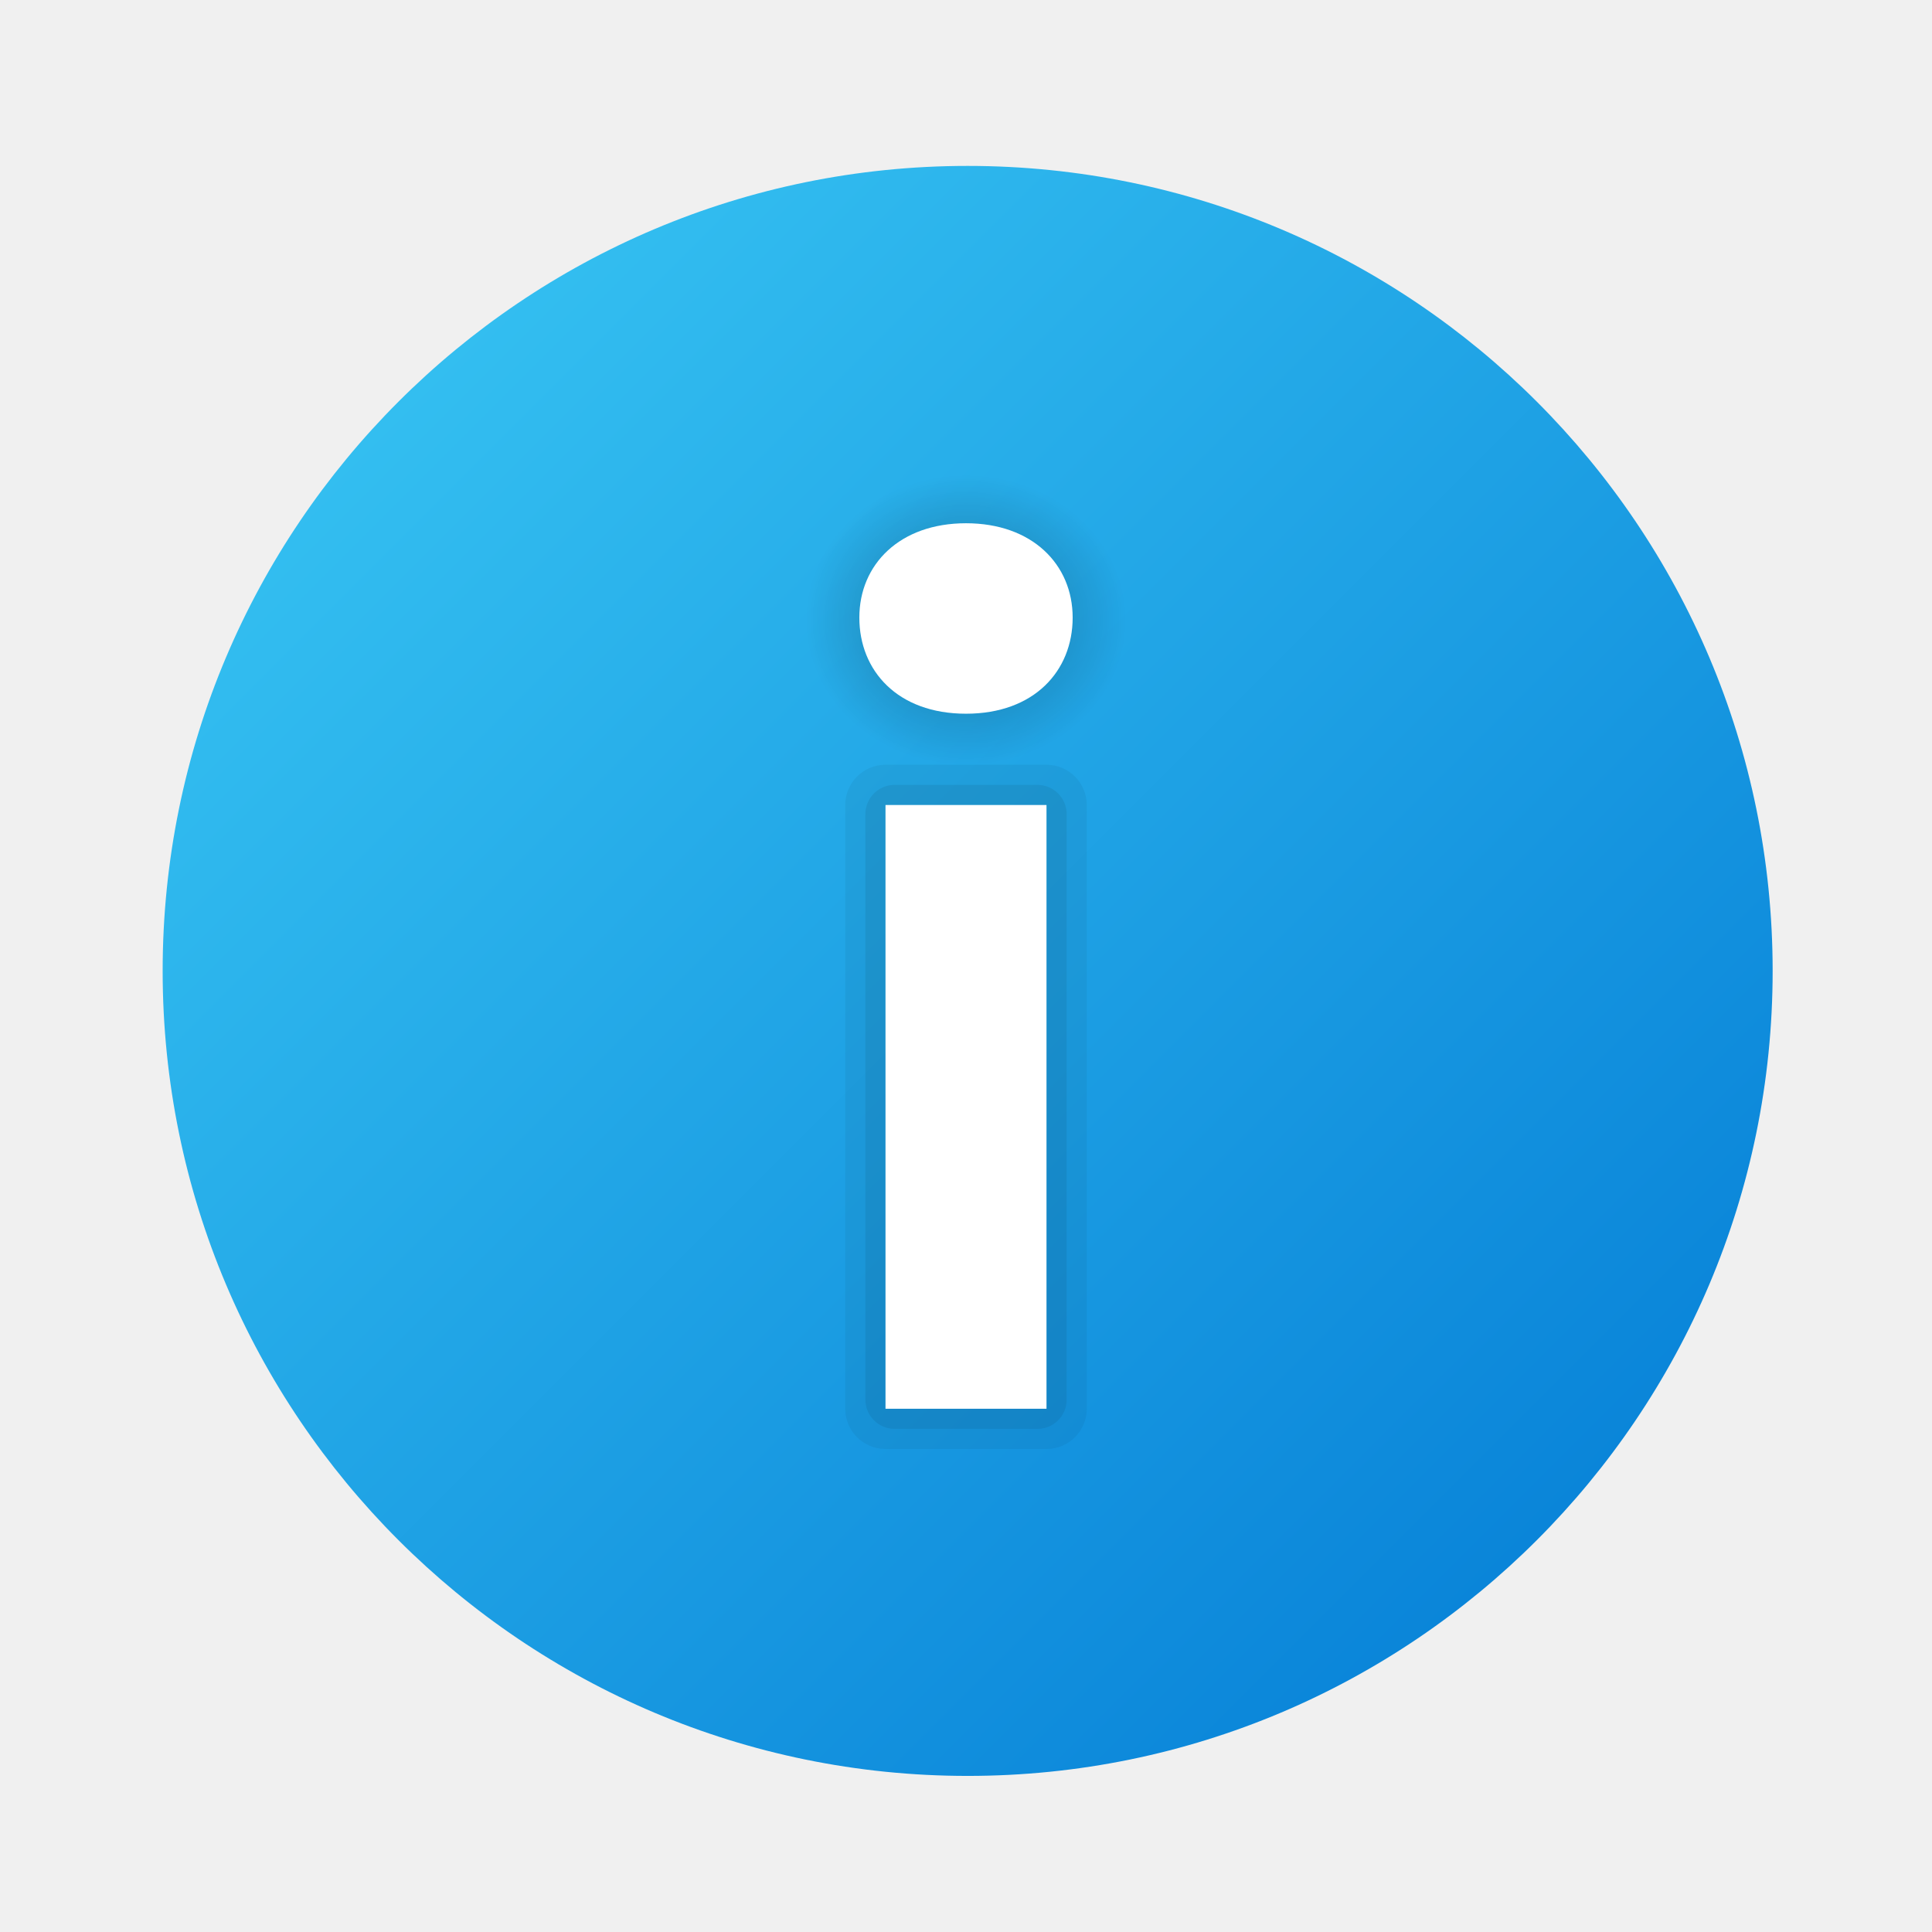
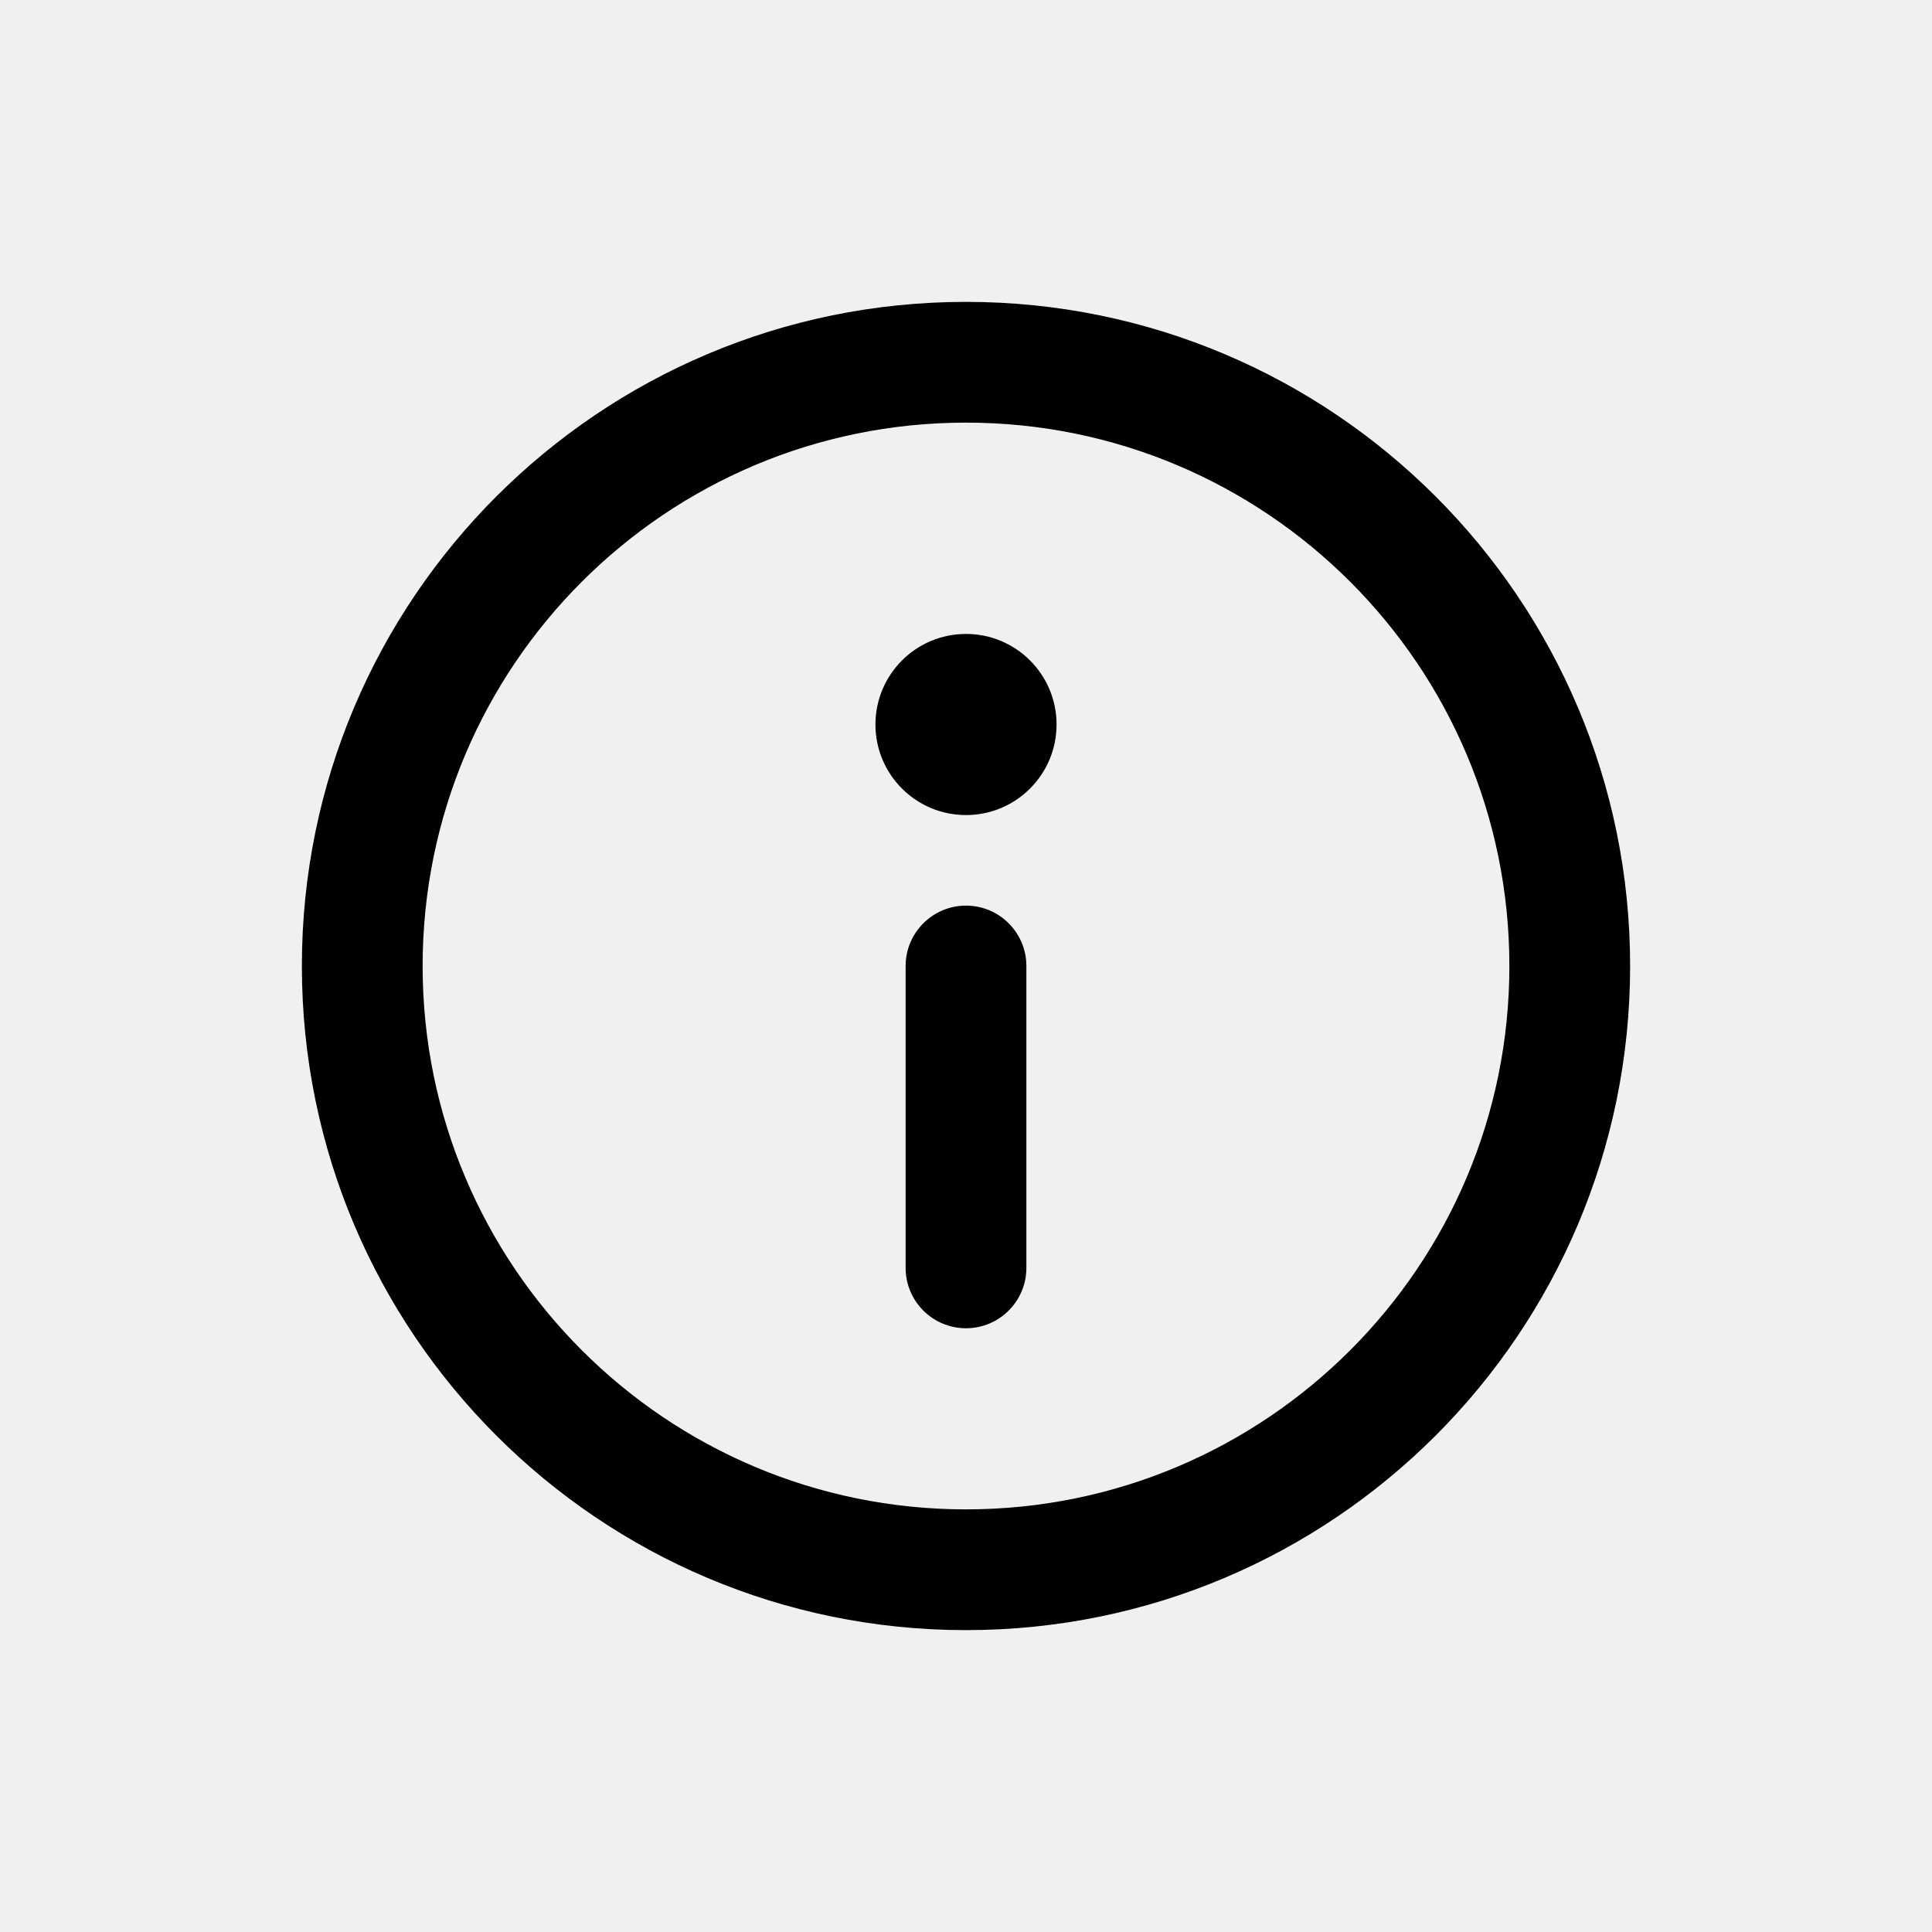
- <svg xmlns="http://www.w3.org/2000/svg" x="0px" y="0px" width="20" height="20" viewBox="0 0 48 48">
-   <linearGradient id="Z3eIuf5QY2EetuA~FfDd6a_VQOfeAx5KWTK_gr1" x1="9.899" x2="38.183" y1="9.98" y2="38.264" gradientUnits="userSpaceOnUse">
-     <stop offset="0" stop-color="#33bef0" />
-     <stop offset="1" stop-color="#0a85d9" />
-   </linearGradient>
-   <path fill="url(#Z3eIuf5QY2EetuA~FfDd6a_VQOfeAx5KWTK_gr1)" d="M44.041,24.122c0,11.045-8.955,20-20,20s-20-8.955-20-20s8.955-20,20-20 S44.041,13.077,44.041,24.122z" />
-   <path d="M22,36h4c0.552,0,1-0.448,1-1V20c0-0.552-0.448-1-1-1h-4c-0.552,0-1,0.448-1,1v15 C21,35.552,21.448,36,22,36z" opacity=".05" />
-   <path d="M22.227,35.5h3.547c0.401,0,0.727-0.325,0.727-0.727V20.227c0-0.401-0.325-0.727-0.727-0.727h-3.547 c-0.401,0-0.727,0.325-0.727,0.727v14.547C21.5,35.175,21.825,35.5,22.227,35.5z" opacity=".07" />
-   <radialGradient id="Z3eIuf5QY2EetuA~FfDd6b_VQOfeAx5KWTK_gr2" cx="24" cy="16" r="5.108" gradientTransform="matrix(.7808 0 0 .7066 5.26 4.096)" gradientUnits="userSpaceOnUse">
-     <stop offset=".516" />
-     <stop offset="1" stop-opacity="0" />
-   </radialGradient>
-   <ellipse cx="24" cy="15.402" fill="url(#Z3eIuf5QY2EetuA~FfDd6b_VQOfeAx5KWTK_gr2)" opacity=".15" rx="3.988" ry="3.609" />
-   <path fill="#fff" d="M24,17.732c1.7,0,2.65-1.068,2.65-2.388C26.65,14.024,25.647,13,24,13s-2.65,1.024-2.65,2.344 C21.35,16.664,22.3,17.732,24,17.732z" />
-   <rect width="4" height="15" x="22" y="20" fill="#fff" />
+ <svg xmlns="http://www.w3.org/2000/svg" x="0px" y="0px" width="20" height="20" viewBox="0 0 64 64">
+   <path d="M 32 10 C 19.85 10 10 19.85 10 32 C 10 44.15 19.85 54 32 54 C 44.15 54 54 44.15 54 32 C 54 19.85 44.15 10 32 10 z M 32 14 C 41.941 14 50 22.059 50 32 C 50 41.941 41.941 50 32 50 C 22.059 50 14 41.941 14 32 C 14 22.059 22.059 14 32 14 z M 32 21 C 30.343 21 29 22.343 29 24 C 29 25.657 30.343 27 32 27 C 33.657 27 35 25.657 35 24 C 35 22.343 33.657 21 32 21 z M 32 30 C 30.895 30 30 30.896 30 32 L 30 42 C 30 43.104 30.895 44 32 44 C 33.105 44 34 43.104 34 42 L 34 32 C 34 30.896 33.105 30 32 30 z" />
</svg>
